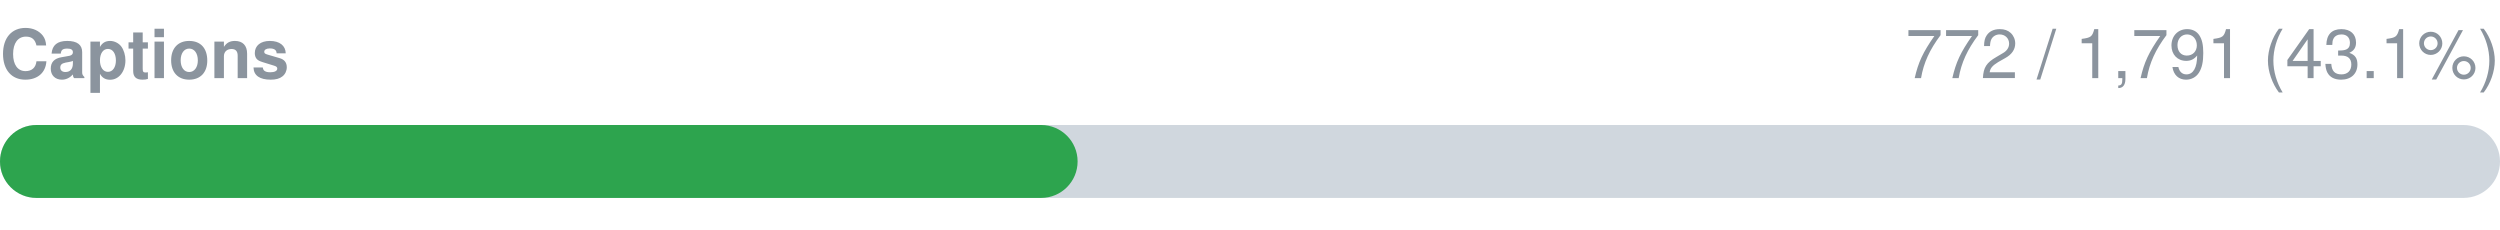
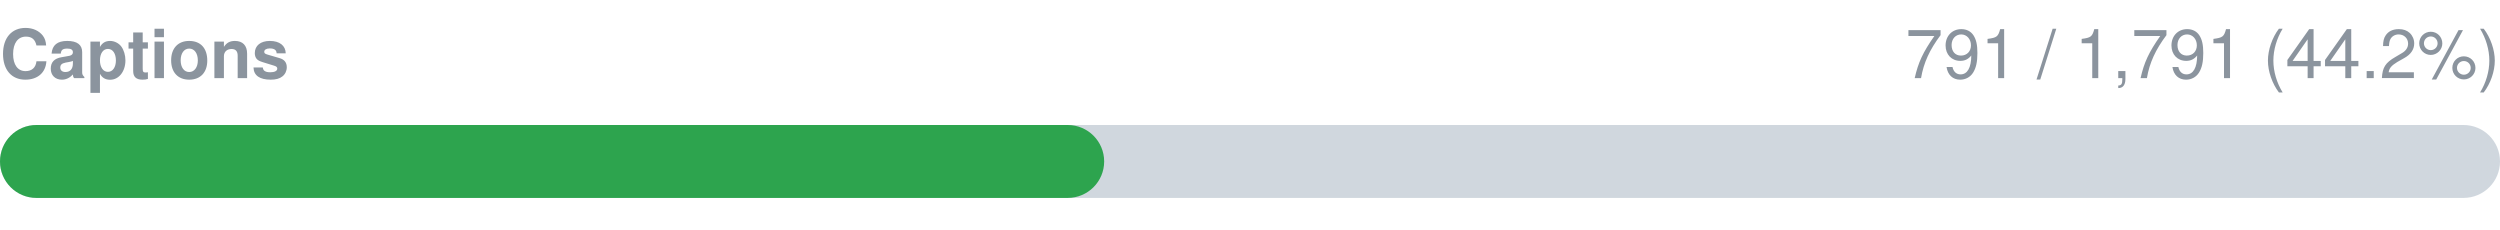
<svg xmlns="http://www.w3.org/2000/svg" width="480" height="44" viewBox="0 0 480 44" role="img">
  <text x="0" y="15" font-family="-apple-system,Segoe UI,Helvetica,Arial,sans-serif" font-size="13" font-weight="600" fill="#8b949e">Captions</text>
-   <text x="480" y="15" font-family="-apple-system,Segoe UI,Helvetica,Arial,sans-serif" font-size="13" text-anchor="end" fill="#8b949e">772 / 1,791 (43.1%)</text>
+   <text x="480" y="15" font-family="-apple-system,Segoe UI,Helvetica,Arial,sans-serif" font-size="13" text-anchor="end" fill="#8b949e">791 / 1,791 (44.2%)</text>
  <rect x="0" y="24" width="480" height="14" rx="7" fill="#d0d7de" />
-   <rect x="0" y="24" width="206.9" height="14" rx="7" fill="#2da44e" />
+   <rect x="0" y="24" width="212" height="14" rx="7" fill="#2da44e" />
</svg>
